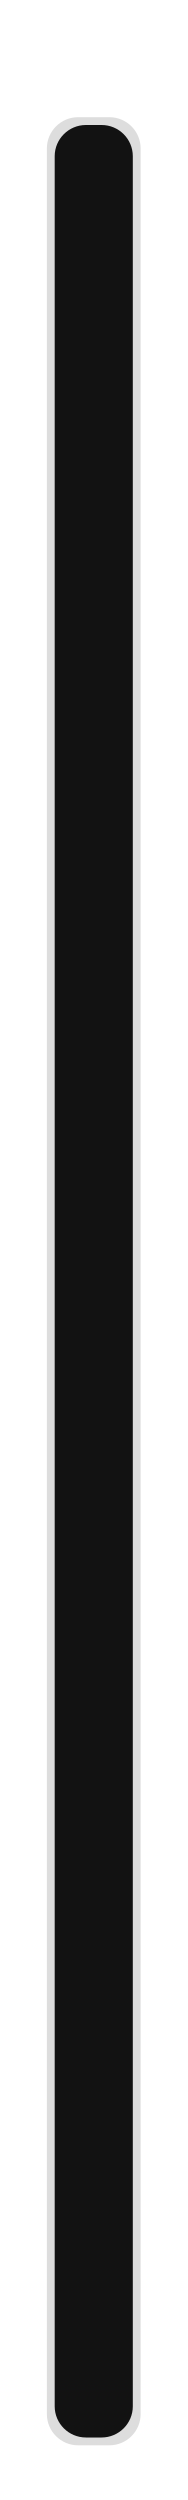
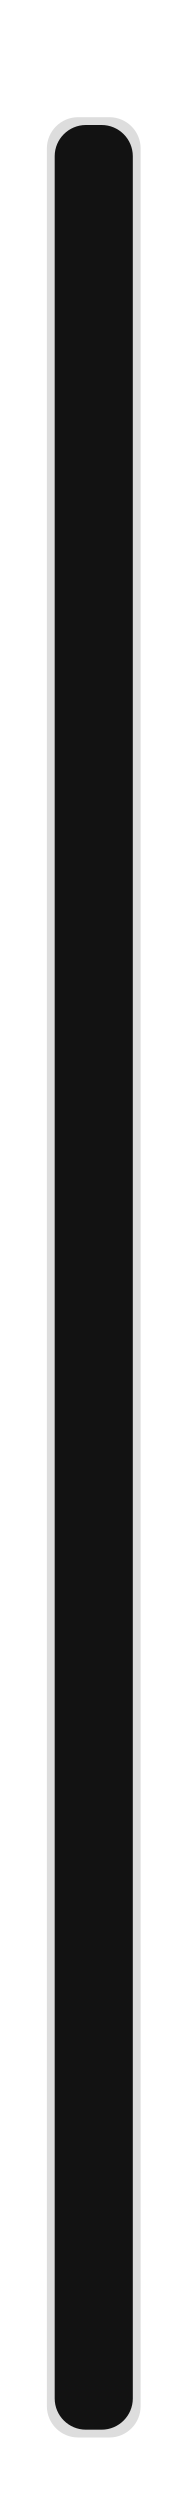
<svg xmlns="http://www.w3.org/2000/svg" version="1.1" width="12" height="160" viewBox="0 0 12 160">
-   <rect x="3.0" y="7.5" width="6" height="149" rx="2" stroke-width="1" stroke="none" fill="#ddd" />
-   <rect x="3.5" y="8.0" width="5" height="148" rx="2" stroke-width="1" stroke="none" fill="#121212" />
+   <rect x="3.0" y="7.5" width="6" height="148.5" rx="2" stroke-width="1" stroke="none" fill="#ddd" />
+   <rect x="3.5" y="8.0" width="5" height="147.5" rx="2" stroke-width="1" stroke="none" fill="#121212" />
</svg>
